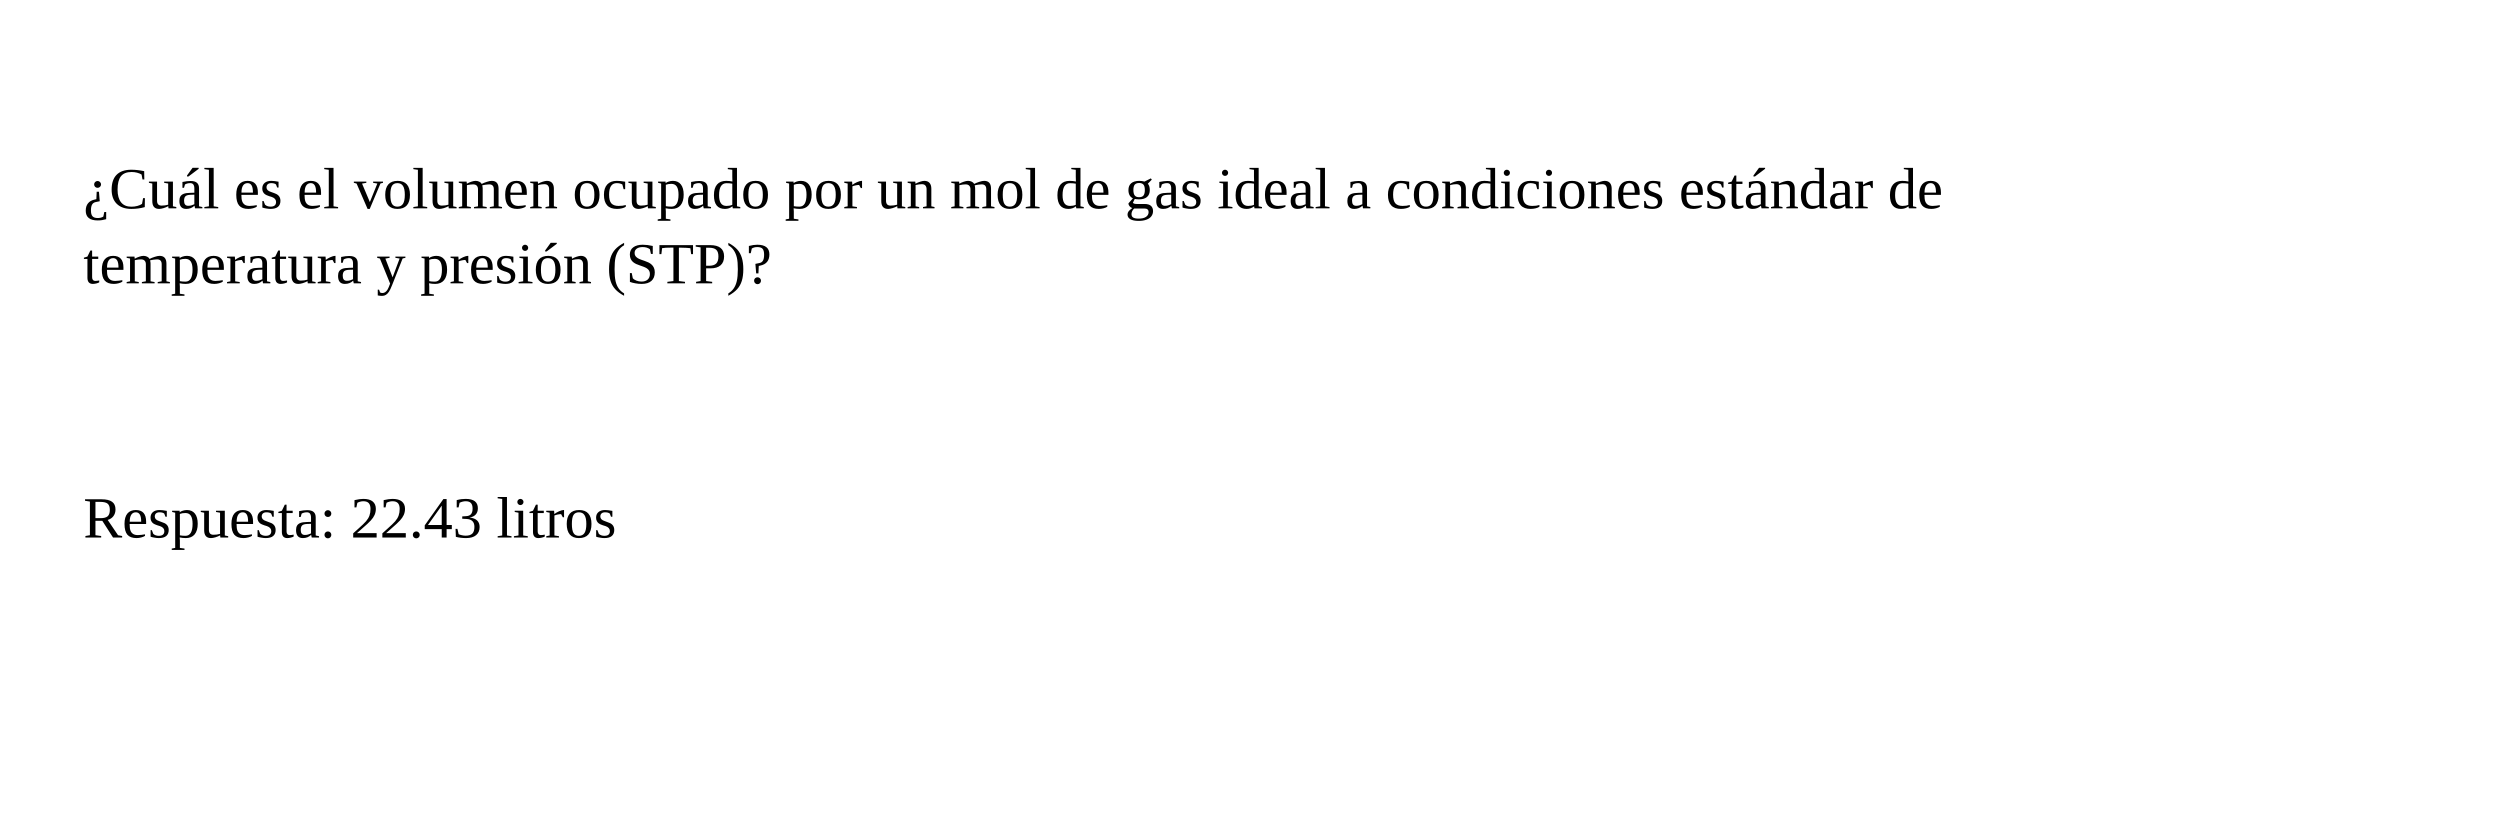
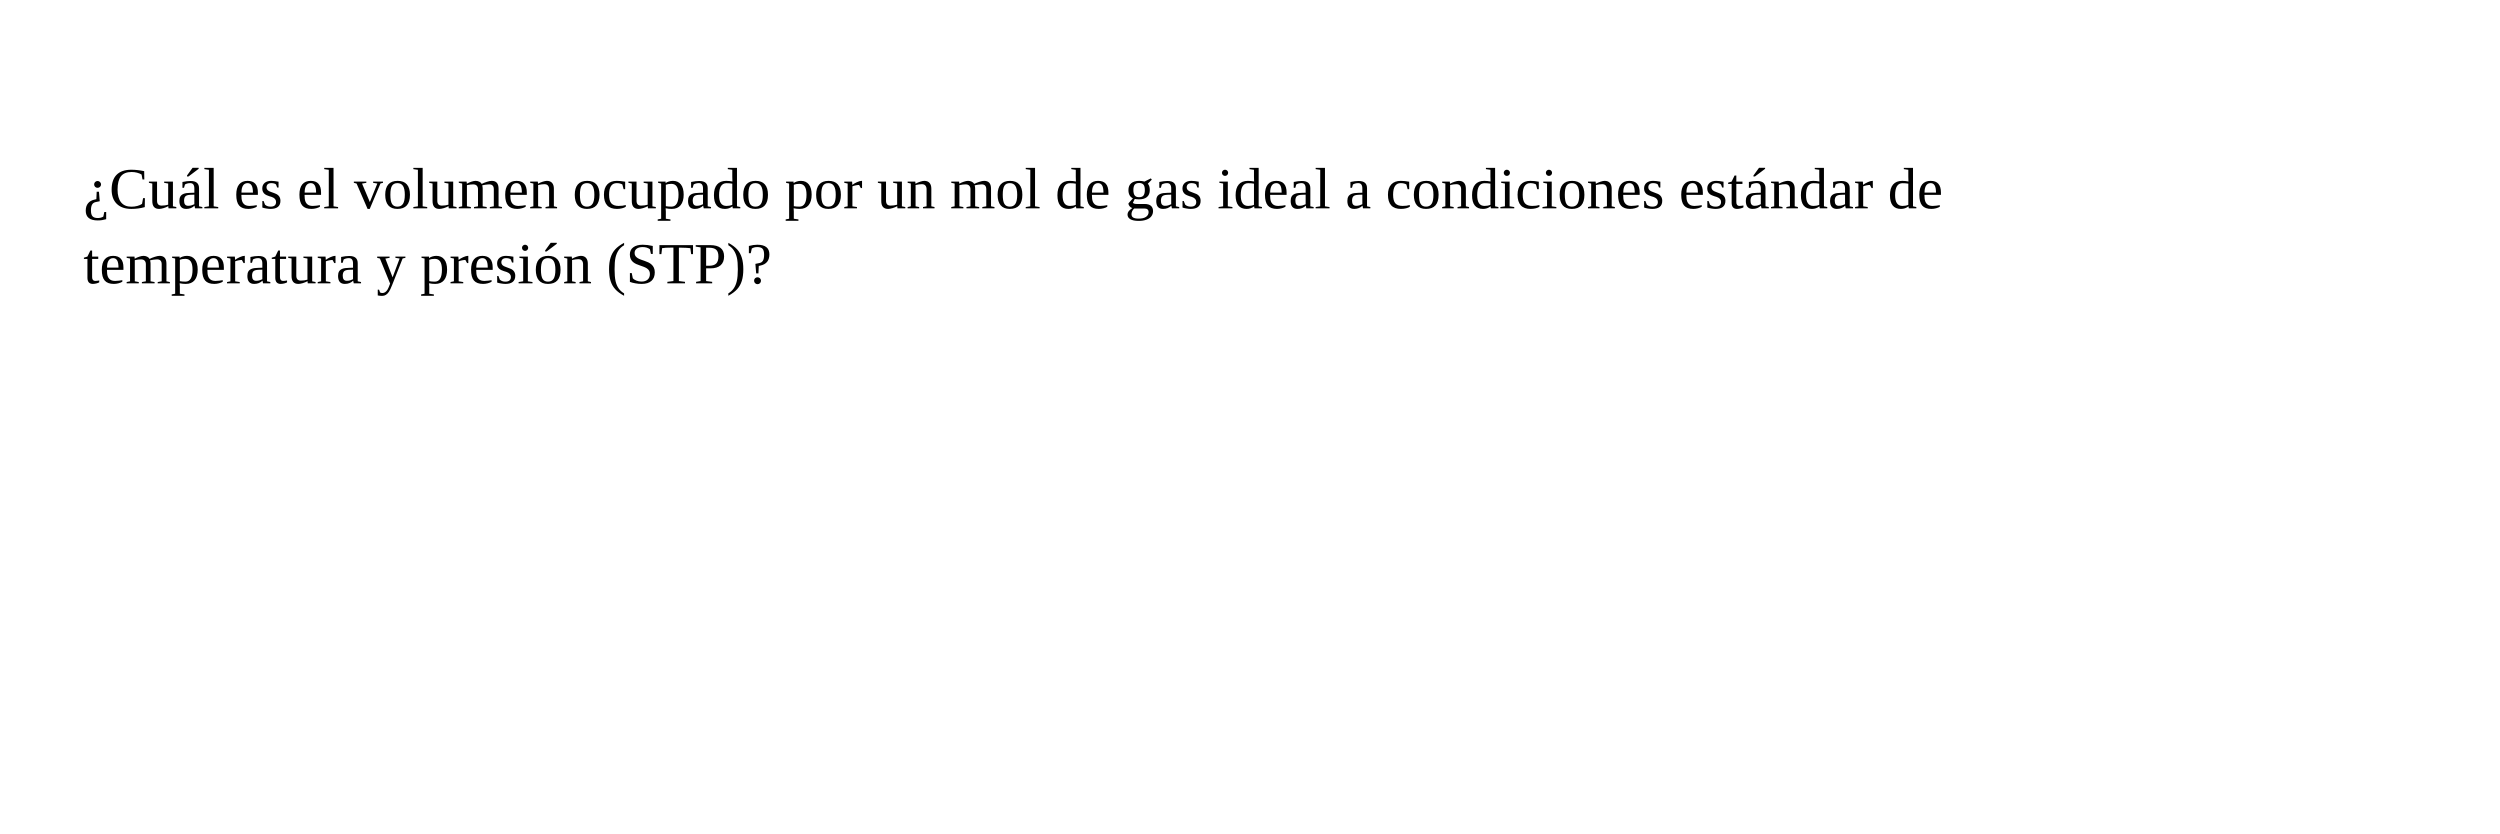
<svg xmlns="http://www.w3.org/2000/svg" baseProfile="tiny" height="200px" version="1.2" width="600px">
  <defs />
  <text fill="black" font-size="14px" text-anchor="start" x="20" y="50">¿Cuál es el volumen ocupado por un mol de gas ideal a condiciones estándar de </text>
  <text fill="black" font-size="14px" text-anchor="start" x="20" y="68"> temperatura y presión (STP)?</text>
-   <text fill="black" font-size="14px" text-anchor="start" x="20" y="129.0">Respuesta: 22.43 litros</text>
</svg>
